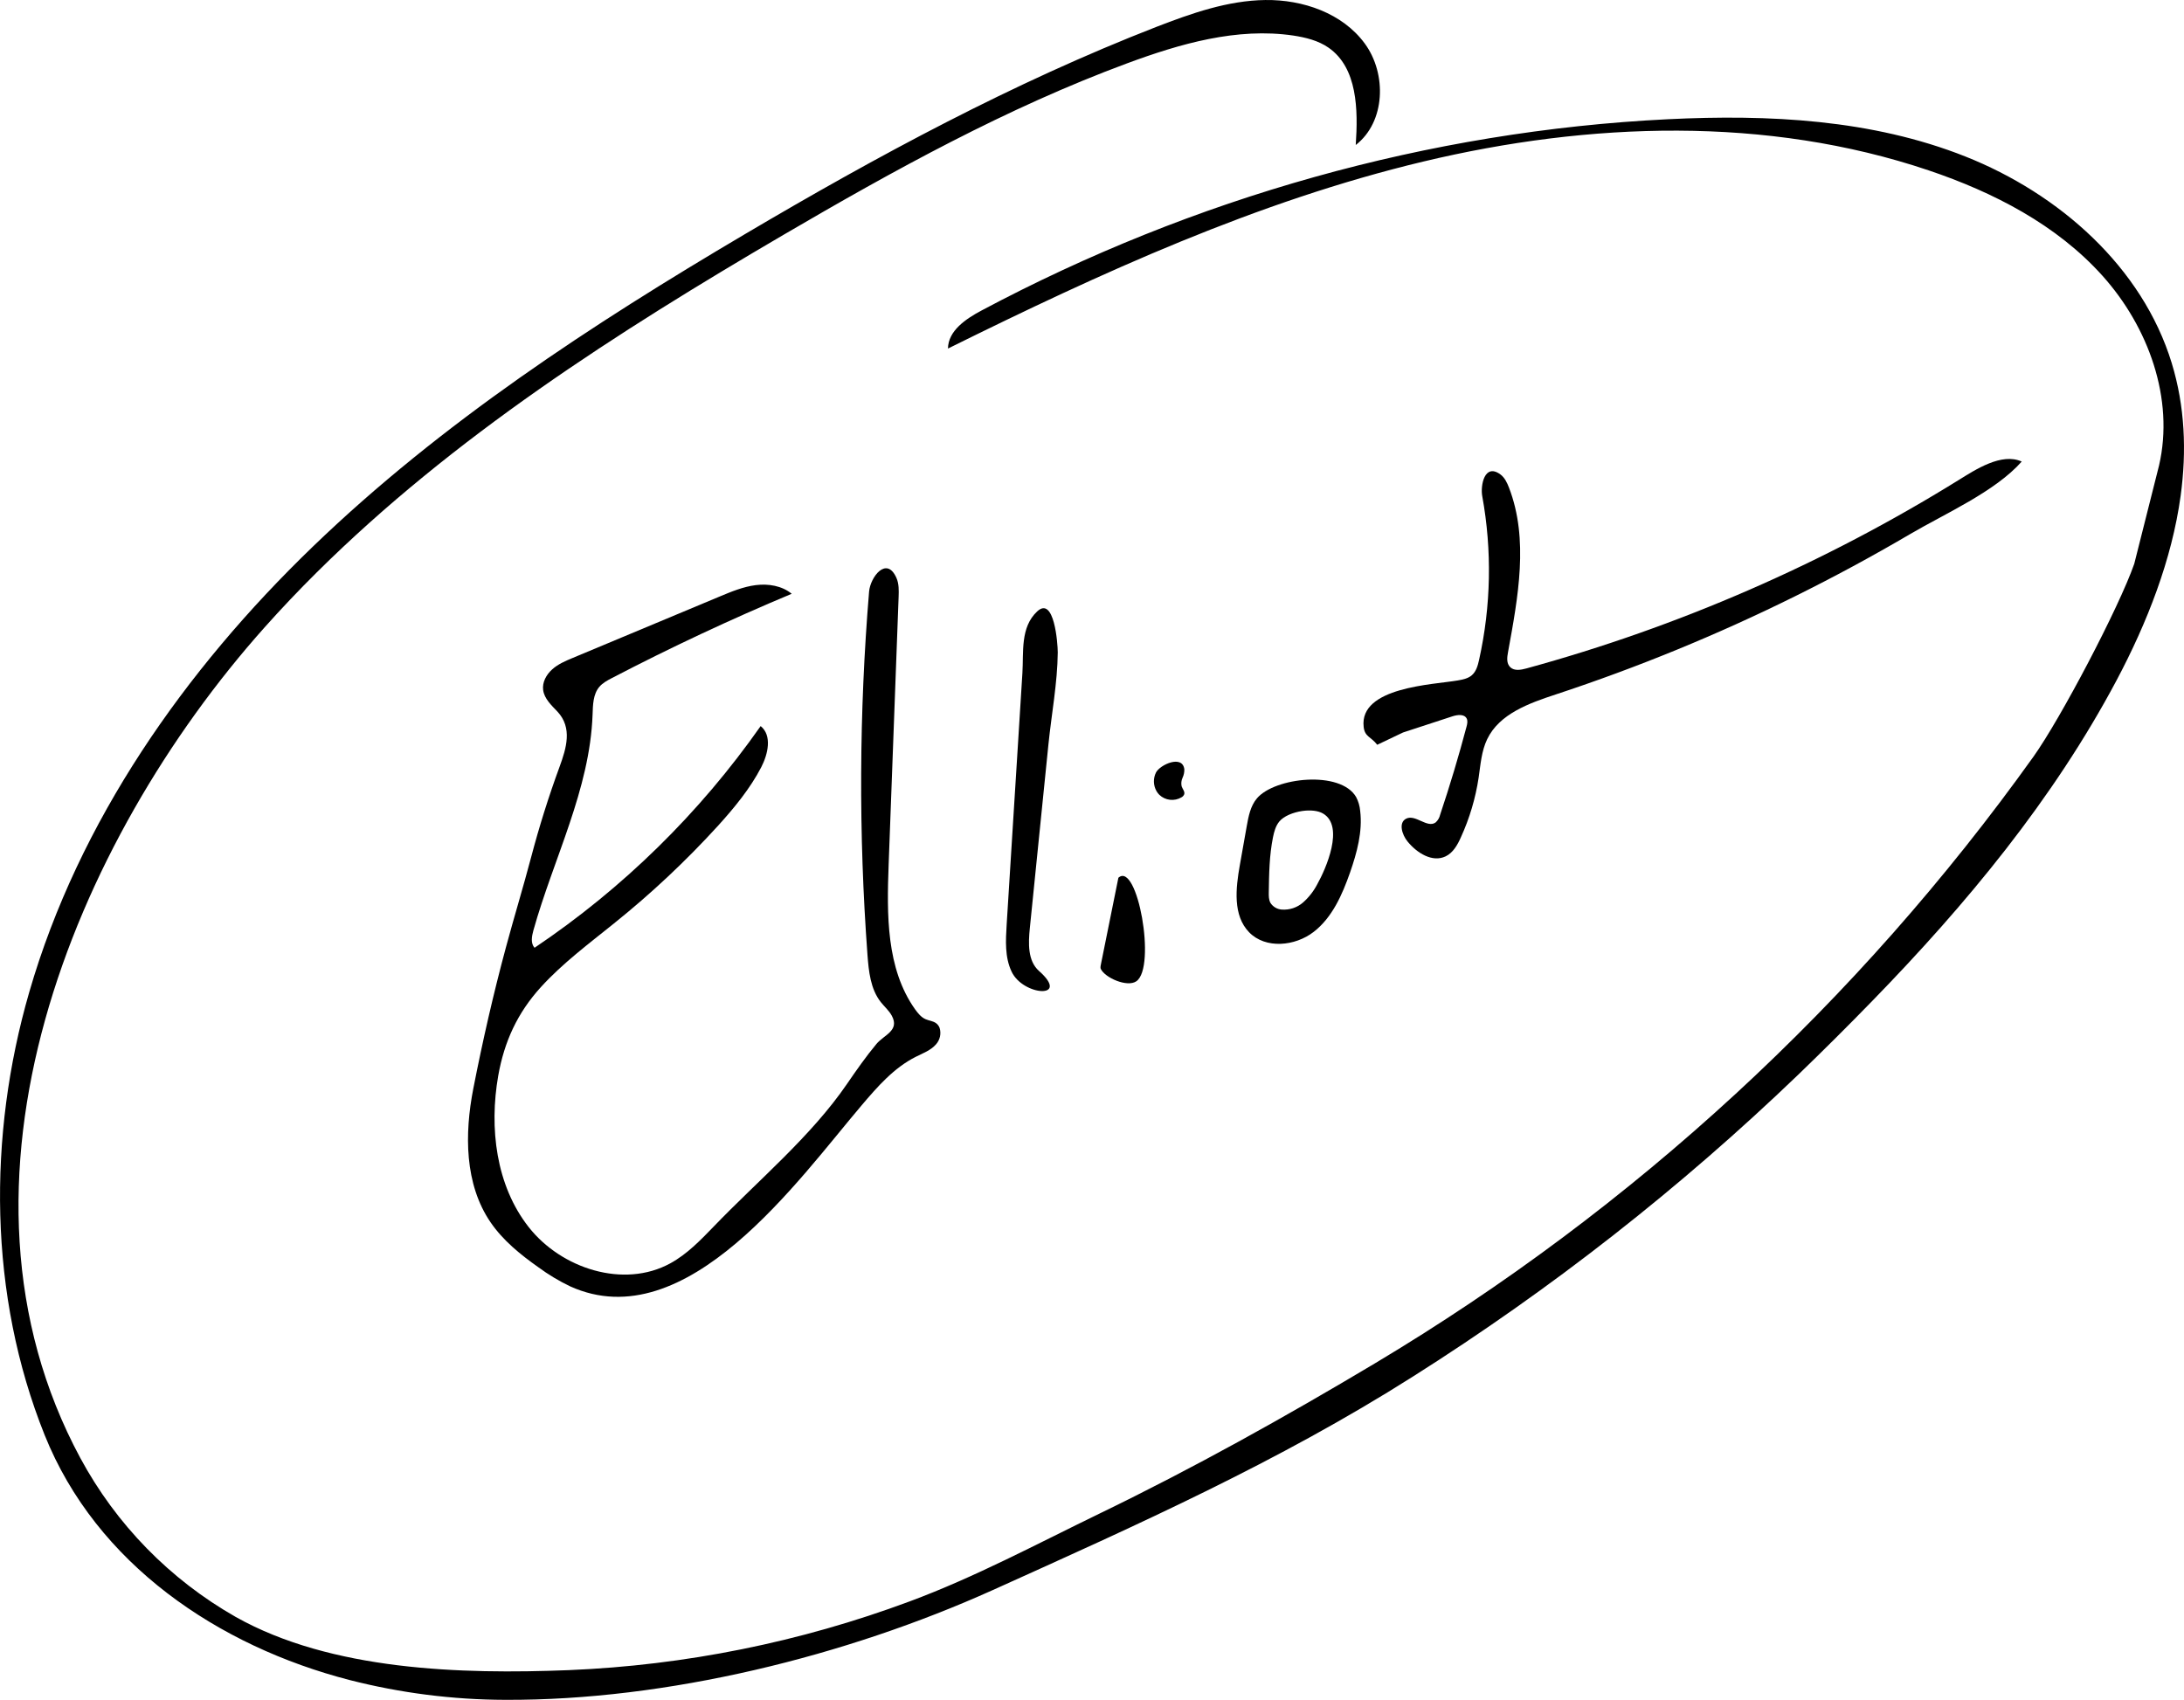
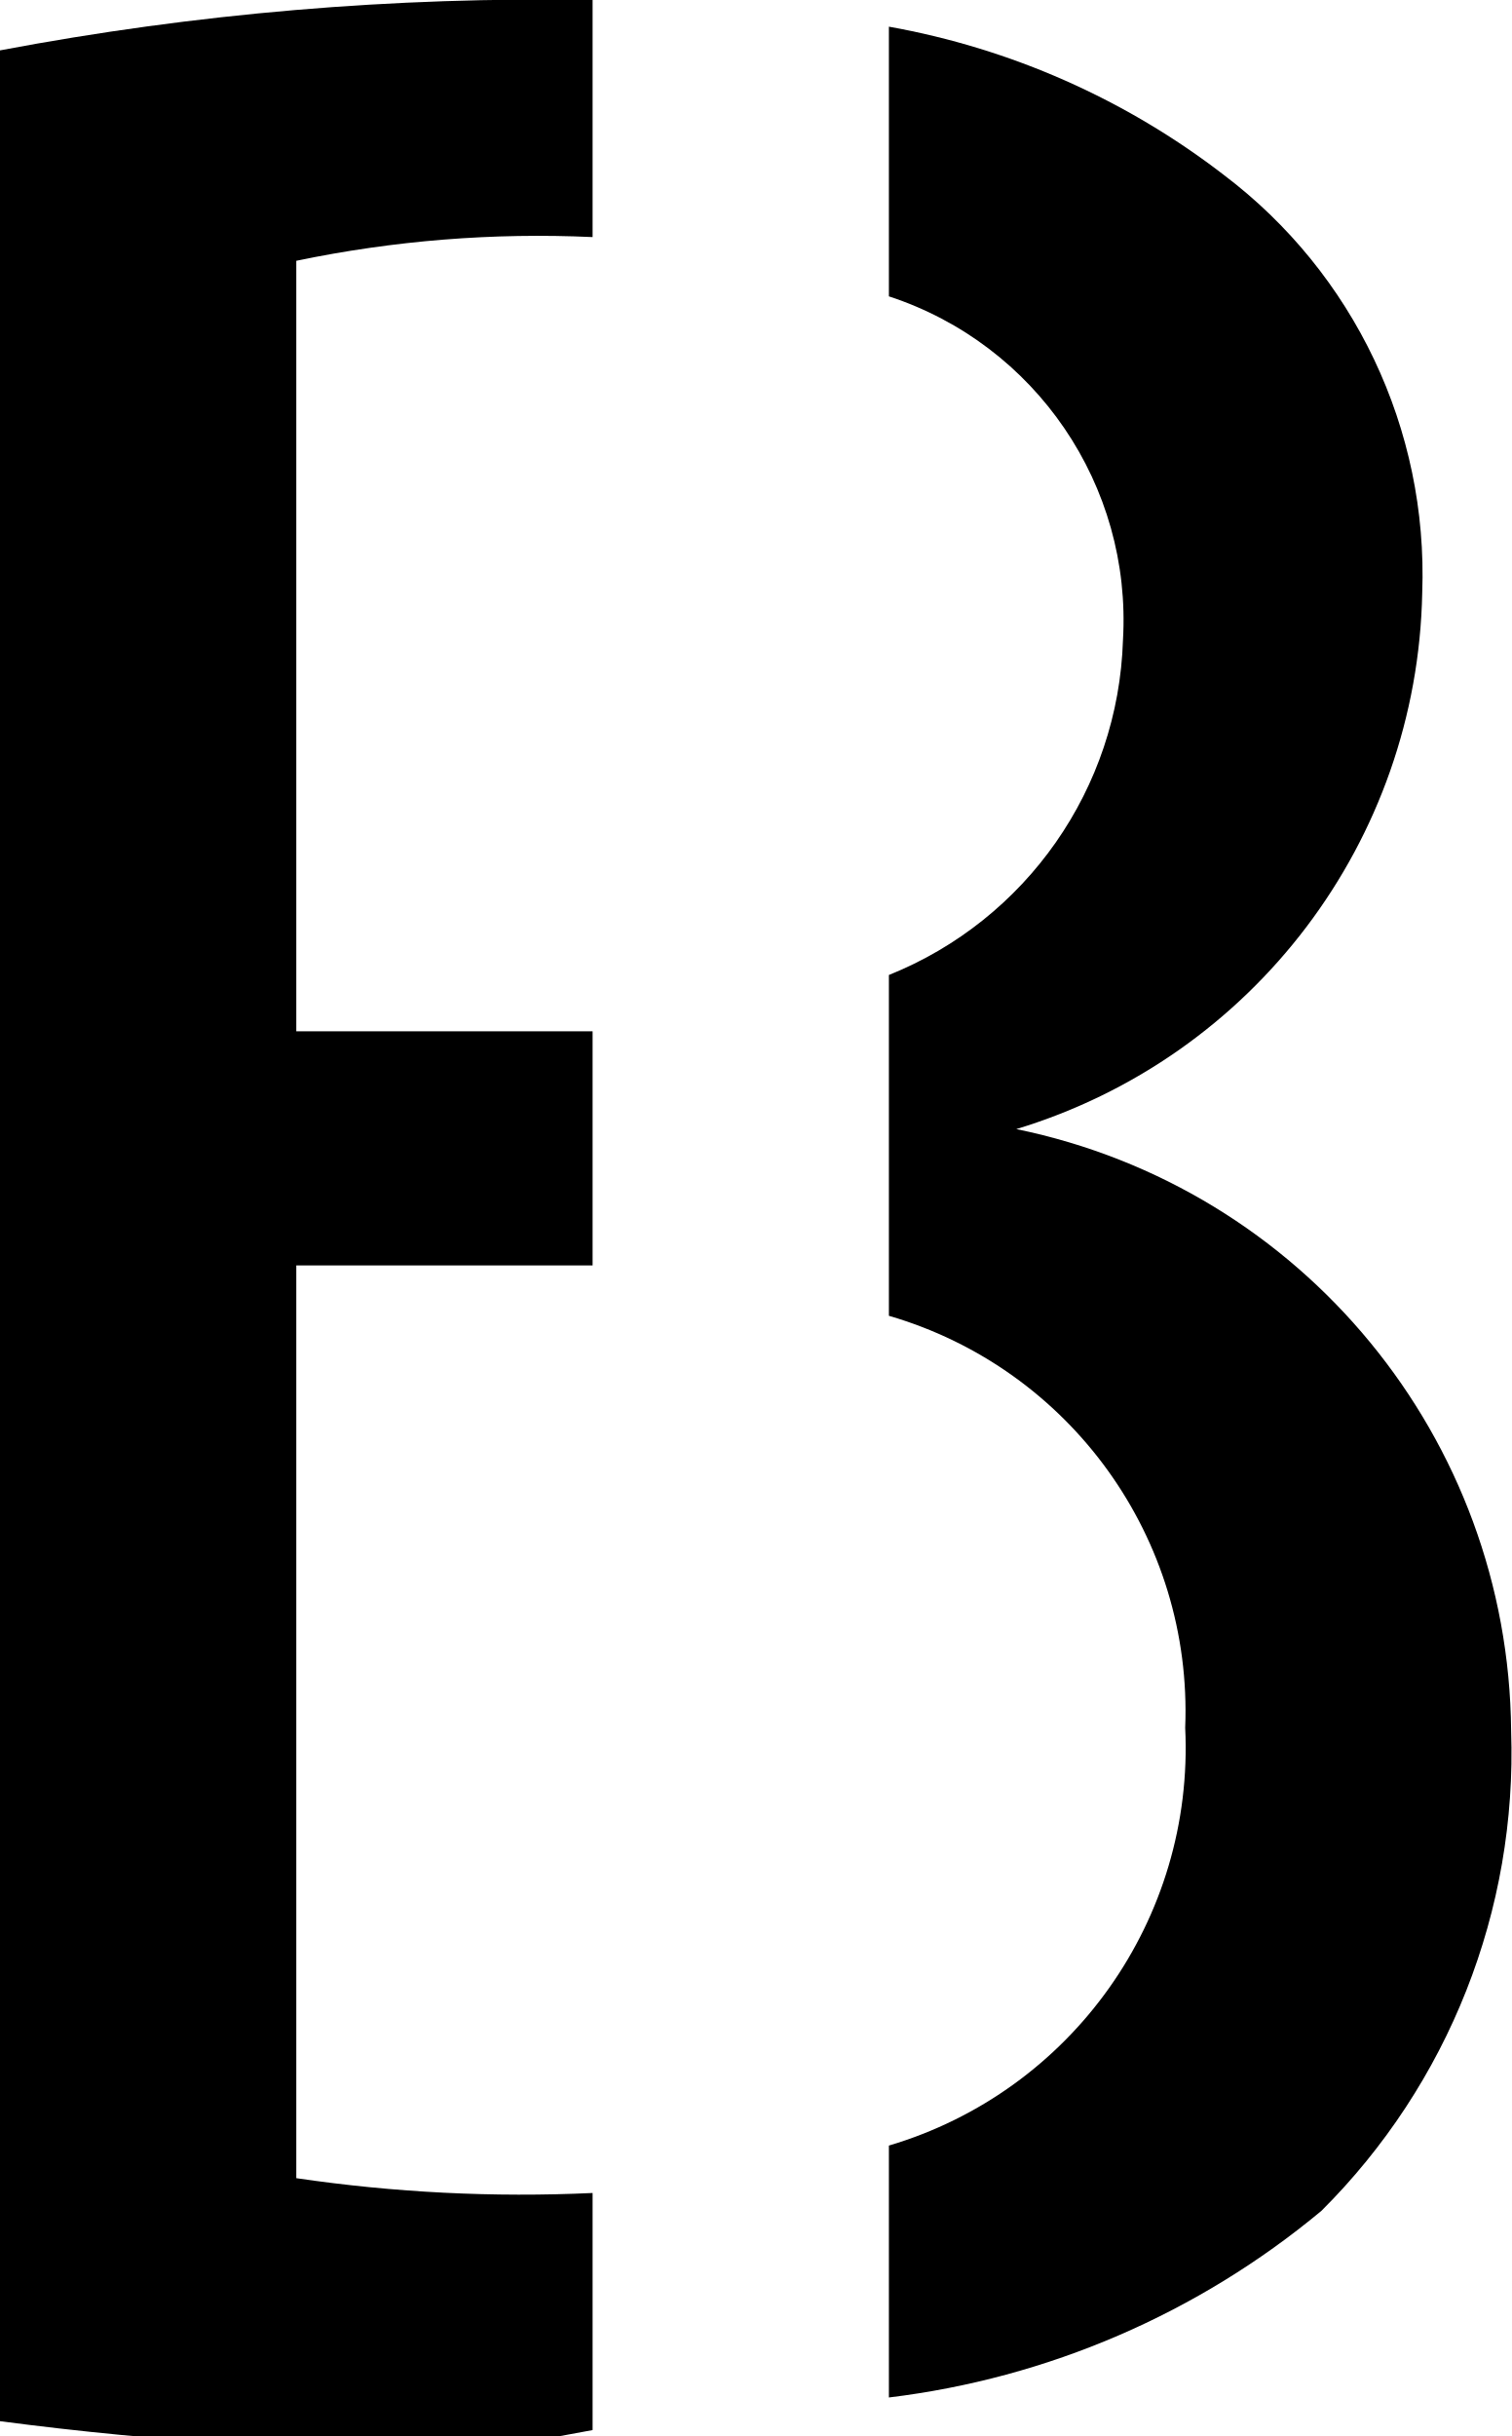
- <svg xmlns="http://www.w3.org/2000/svg" id="Layer_1" data-name="Layer 1" viewBox="0 0 1147.3 892.98">
-   <path d="M-694.14-794.23l25.86-8.46c2.65-.87,6.29-1.37,7.58,1.11.66,1.29.31,2.85-.06,4.25Q-666.94-774-674.65-751a7.68,7.68,0,0,1-2.32,4c-4.39,3.27-10.67-4.46-15.54-1.95-4.11,2.11-2.16,8.43.77,12,4.89,6,13,11.16,20,7.78,3.93-1.9,6.22-6,8-10a117.32,117.32,0,0,0,9.33-31.36c1-6.85,1.49-13.95,4.49-20.19,6.4-13.33,22-18.89,36.09-23.52a961,961,0,0,0,125.5-51.48q30.88-15.29,60.63-32.76c18.2-10.7,44.62-22.27,58.58-38.08-10.52-4.83-24.31,4.24-33.1,9.69a863.35,863.35,0,0,1-227.14,99c-2.85.78-6.3,1.4-8.43-.65s-1.68-5.24-1.17-8c5.23-28.7,11-59.12.49-86.34-1-2.61-2.26-5.29-4.52-6.95-8.37-6.11-10.54,5.89-9.53,11.38a216.82,216.82,0,0,1-1.65,86c-.66,3-1.5,6.09-3.78,8.09-2,1.78-4.85,2.32-7.52,2.78-12.71,2.22-51.73,3.4-49.34,24.39.6,5.3,3.72,5,7.13,9.39" transform="translate(1431.17 1179.03)" />
-   <path d="M-770.9-759.6c-3.39,4-4.43,9.49-5.35,14.68l-3.61,20.35c-2.17,12.18-3.74,26.44,4.89,35.3s24.13,7.36,33.91-.22,15-19.53,19.11-31.22c3.61-10.41,6.63-21.4,5.31-32.35a19.18,19.18,0,0,0-2.12-7.24C-726.92-774.46-761.56-770.7-770.9-759.6ZM-747-753c4.1-.58,8.22-.23,10.89,1.36,11.3,6.69,1.49,29-3.09,37.16a33.21,33.21,0,0,1-7.44,9.54,15.31,15.31,0,0,1-11.23,3.73,7.68,7.68,0,0,1-5.89-3.48c-.93-1.67-.92-3.68-.89-5.59.14-9.69.29-19.44,2.21-28.94.6-2.93,1.41-5.92,3.3-8.23C-756.82-750.27-751.93-752.29-747-753Z" transform="translate(1431.17 1179.03)" />
-   <path d="M-899-746.87l-3.35,53.59c-.52,8.34-1,17.09,2.58,24.65,6,12.86,31.18,14.52,14.43-.31-6-5.3-5.65-14.55-4.84-22.49q4.88-48.27,9.77-96.53c1.61-15.87,4.75-32.35,4.9-48.29,0-4.92-1.89-29.94-10.82-21.57s-7.06,21.3-7.75,32.35l-2.75,44.07Z" transform="translate(1431.17 1179.03)" />
-   <path d="M-937.56-639a5.34,5.34,0,0,0-2-2.61c-1.59-1.08-3.61-1.23-5.36-2-2.34-1-4-3.09-5.52-5.17-15.24-21.45-14.87-49.89-13.9-76.18q2.63-70.24,5.23-140.5c.12-3.38.22-6.9-1.15-10-5.22-11.74-13.74-.28-14.36,7.19a1221.85,1221.85,0,0,0-.85,190.83c.65,8.71,1.6,18,7,24.84,1.92,2.42,4.35,4.48,5.81,7.21,4.17,7.8-4.11,10-8.07,14.75-5.29,6.31-10.82,14.19-15.52,21.07-18.84,27.53-46.84,50.81-69.92,74.8-7,7.25-14.08,14.6-22.9,19.42-24.42,13.35-57.18,2.82-74.38-19.07s-20.78-52.05-16-79.46c3.18-18,10.12-33.09,22.44-46.62,11.46-12.58,25.2-22.79,38.39-33.44a481.73,481.73,0,0,0,54.86-51.53c8.47-9.38,16.59-19.24,22.45-30.45,3.63-7,5.83-16.73-.27-21.68a456,456,0,0,1-118.78,116.46c-2.14-2.36-1.47-6-.61-9.12,10.6-37.84,29.66-74,31.09-113.28.18-5.13.23-10.75,3.55-14.67,1.75-2.06,4.21-3.37,6.61-4.62q46.28-24.11,94.45-44.27c-5.13-4.23-12.27-5.38-18.87-4.55s-12.84,3.42-19,6l-77.2,32.26c-3.79,1.59-7.66,3.22-10.75,6s-5.3,6.78-4.75,10.85c.61,4.56,4.33,8,7.48,11.31,8,8.54,4.73,19.21,1.12,29.07q-8.57,23.37-14.92,47.46c-4.18,15.84-8.93,31.34-13.19,47.17-6.63,24.57-12.29,49.39-17.18,74.36-4.66,23.8-4.62,50.22,9.06,70.25,6.51,9.53,15.66,16.93,25.08,23.59a103.14,103.14,0,0,0,16.81,10.09c61.06,27.57,119.87-56.11,153-95.08,8.32-9.8,17-19.78,28.53-25.56,3.74-1.87,7.86-3.38,10.6-6.54A9,9,0,0,0-937.56-639Z" transform="translate(1431.17 1179.03)" />
-   <path d="M-852.71-673.07c-.19,1-.57,2.25-.18,3.07,2.26,4.68,13.91,9.77,18.68,6.45,10.61-7.38.53-63.28-9.45-54.37" transform="translate(1431.17 1179.03)" />
-   <path d="M-310-882.85c-8.09,23.14-38.69,81.32-52.93,101.28A1151.33,1151.33,0,0,1-709.09-462.7c-47.09,28.11-95,54.84-144.39,78.75-33,16-65.47,33.44-99.94,46.22a582.58,582.58,0,0,1-179,36.07c-56.44,2.24-124.79.25-174.91-27.94A211.51,211.51,0,0,1-1389-413.14c-77.91-144.67-3.57-323.74,96.73-436.21q13.31-14.92,27.51-29c71.77-71.15,157.77-126.15,245-177.22,58.12-34,117.4-66.74,180.56-90.14,28-10.38,57.89-19,87.45-14.64,6.51,1,13.09,2.61,18.5,6.37,15.23,10.6,15.54,32.61,14.28,51.12,15.63-12.08,16.42-37.39,4.73-53.32s-32.51-23.11-52.27-22.84-38.81,7-57.22,14.12c-75.21,29.27-146.51,67.76-216,108.8-80.59,47.59-159.61,99.19-227,164.13s-123.08,144.25-149.08,234.16c-21.86,75.57-21.4,159.16,8.1,232.65,27.2,67.74,91.12,110.9,160.36,128.74a333.36,333.36,0,0,0,81.56,10.36c85,.38,179.06-22.92,256.23-57.7C-833.66-378-759.5-411.12-688.89-455.91A1277.45,1277.45,0,0,0-486.46-614.53q19.8-19.1,39-38.85C-398.2-704-352.58-759-319.3-821.62c16-30.13,29.09-63.4,33.67-97,3.2-23.4,2.26-46.95-4.69-69.68-15.47-50.57-59.22-89-108.38-108.51S-502.07-1119-554.89-1116.4c-125.65,6.16-249.6,41.33-360.63,100.47-8.27,4.4-17.56,10.65-17.66,20,80.35-39.75,162.53-77.42,249.73-98.24s180.44-24,265.39,4.62c34.14,11.51,67.33,28.6,91.39,55.42s37.82,64.54,29.69,99.64" transform="translate(1431.17 1179.03)" />
-   <path d="M-823.64-763.44a9.36,9.36,0,0,0,1.46,1.92,9.7,9.7,0,0,0,11.68,1.34,3.09,3.09,0,0,0,1.43-1.6c.43-1.44-.9-2.76-1.36-4.18a7,7,0,0,1,.49-4.5,9.8,9.8,0,0,0,.92-4.48c-1-7.73-12.71-2.39-14.86,1.68A10.39,10.39,0,0,0-823.64-763.44Z" transform="translate(1431.17 1179.03)" />
+ <svg xmlns="http://www.w3.org/2000/svg" id="Layer_1" data-name="Layer 1" viewBox="0 0 5.1 8.22">
+   <path d="M2,7.4h0A5.2,5.2,0,0,1,1,7.35V4.27H2V3.48H1V.88A4,4,0,0,1,2,.8V0h0A9.84,9.84,0,0,0,0,.17v8a11.75,11.75,0,0,0,1.62.1L2,8.2Z" />
+   <path d="M3.43,3.81v0A1.93,1.93,0,0,0,4.8,2,1.69,1.69,0,0,0,4.13.59,2.6,2.6,0,0,0,3,.09V1a1.15,1.15,0,0,1,.79,1.16A1.26,1.26,0,0,1,3,3.29V4.44A1.39,1.39,0,0,1,4,5.83,1.4,1.4,0,0,1,3,7.24v.85a2.81,2.81,0,0,0,1.46-.63A2.18,2.18,0,0,0,5.1,5.84,2.09,2.09,0,0,0,3.43,3.81Z" />
</svg>
